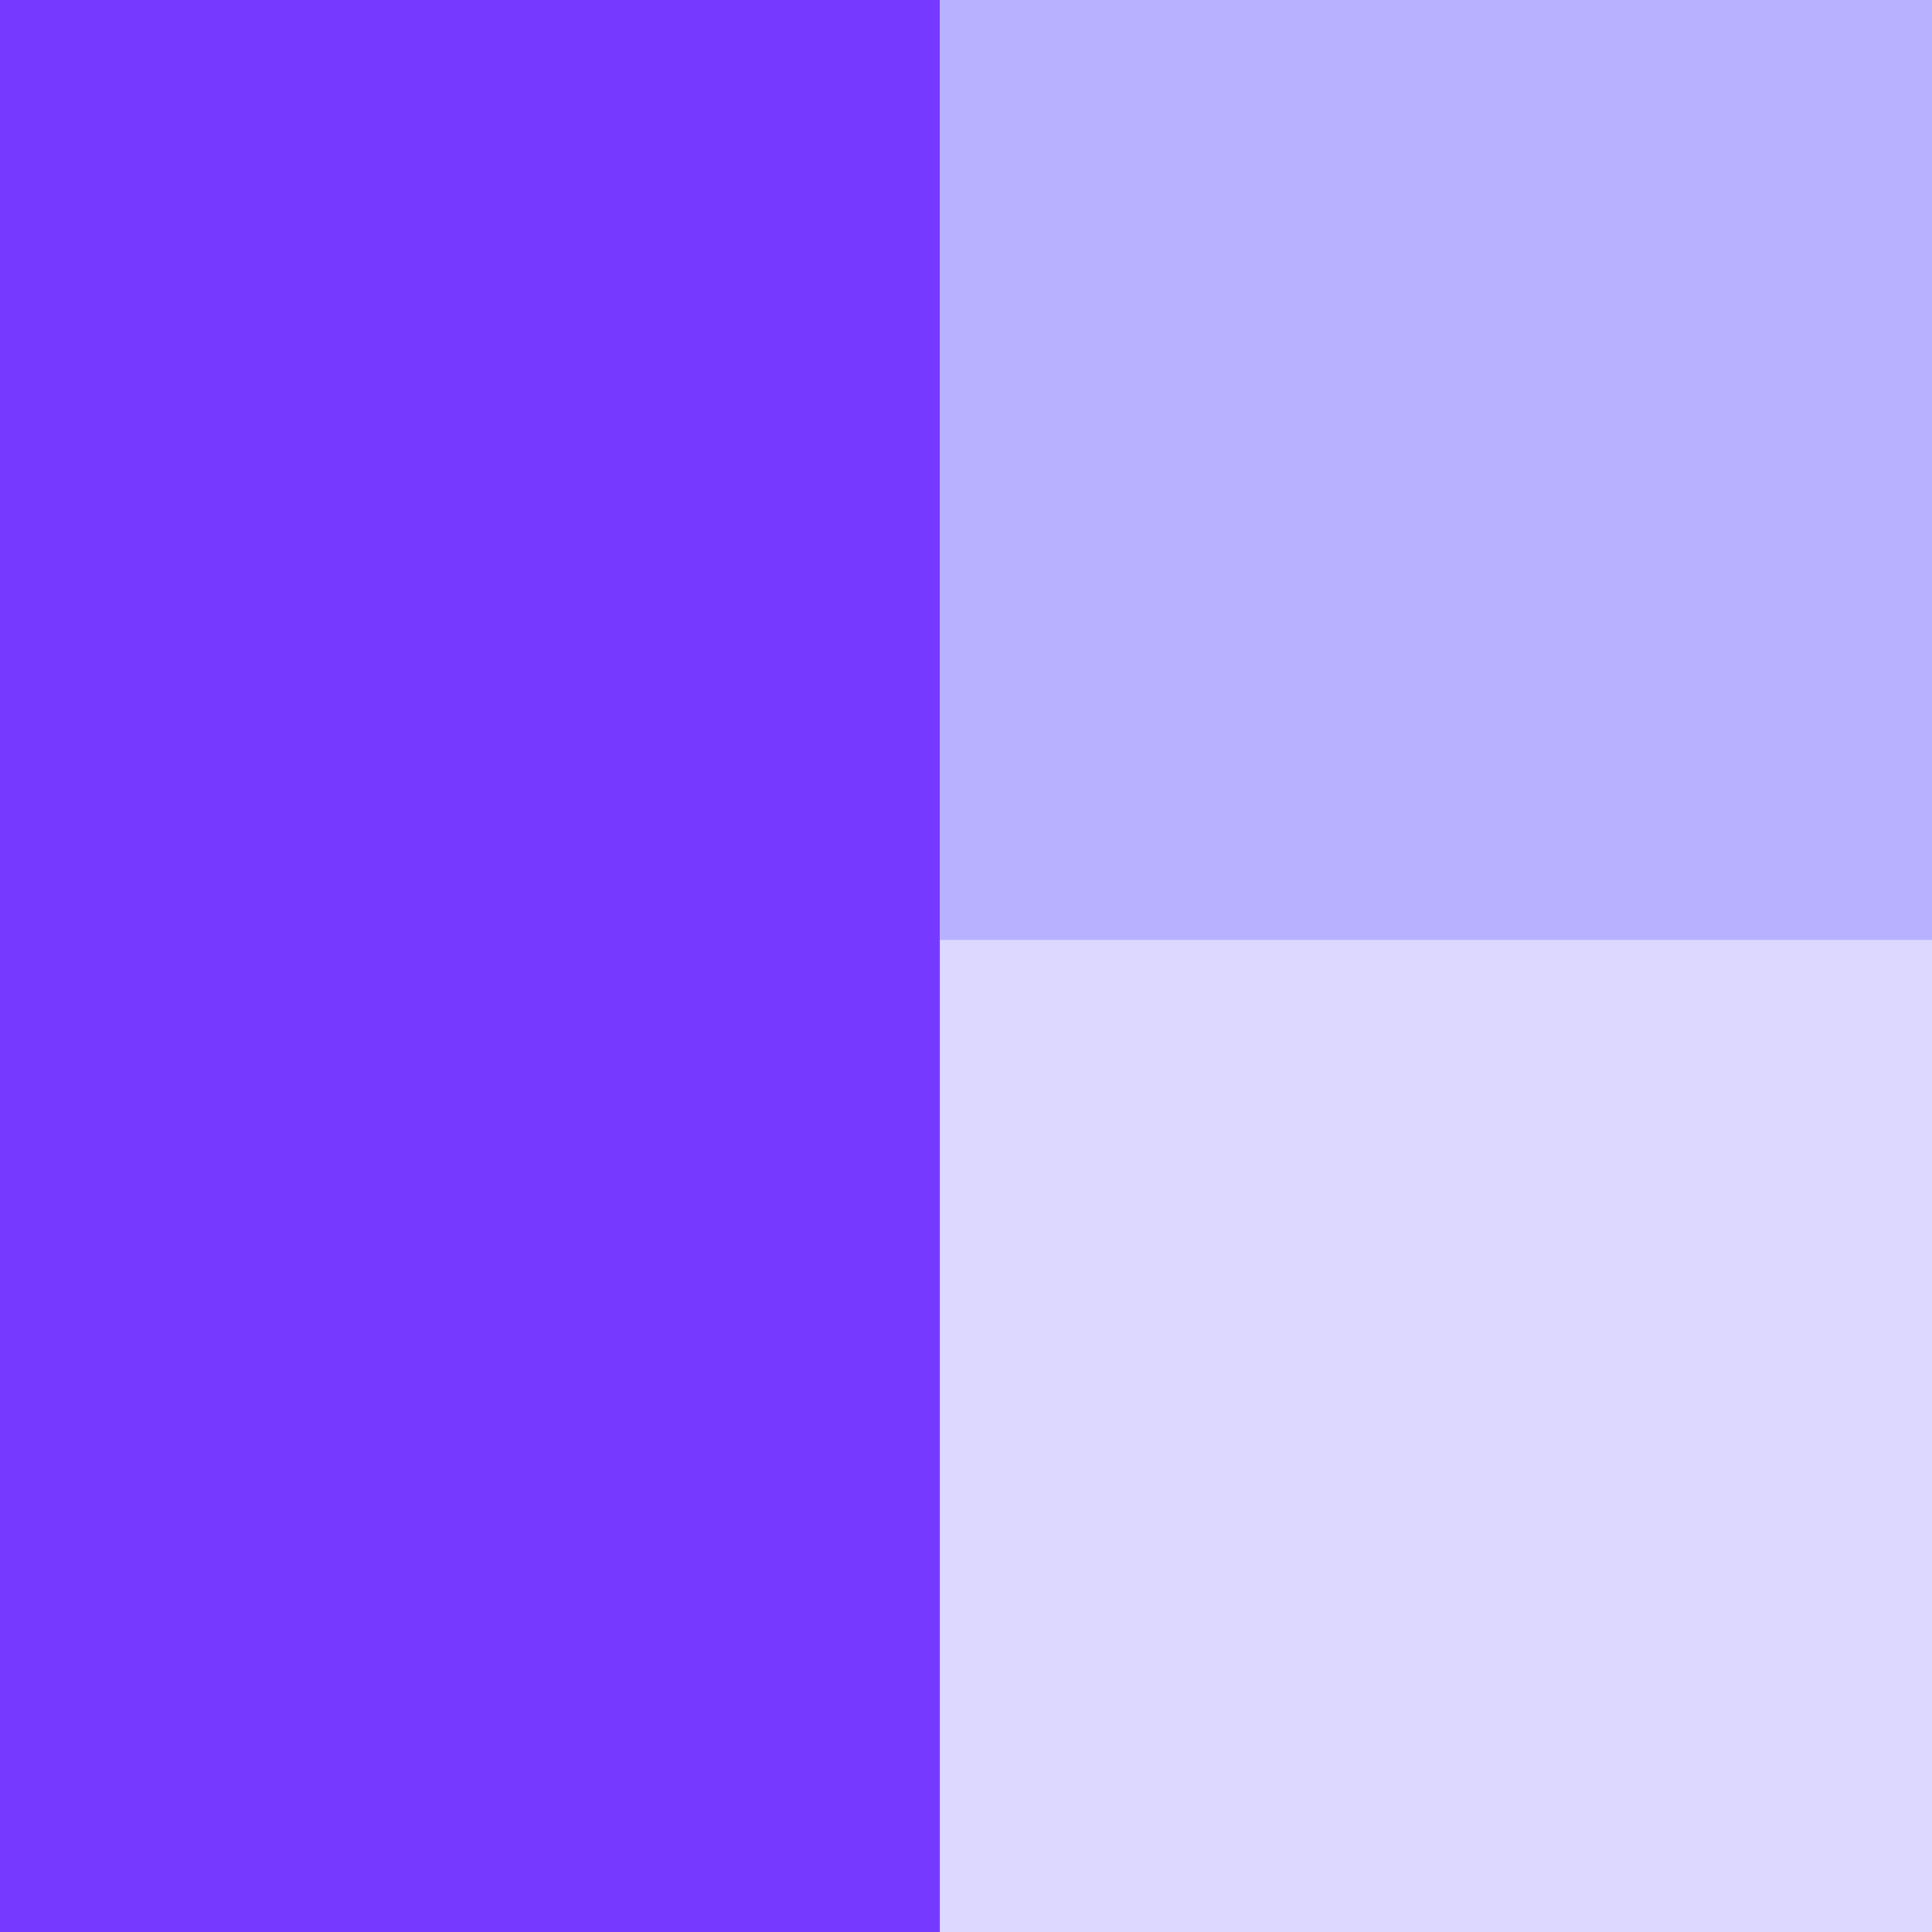
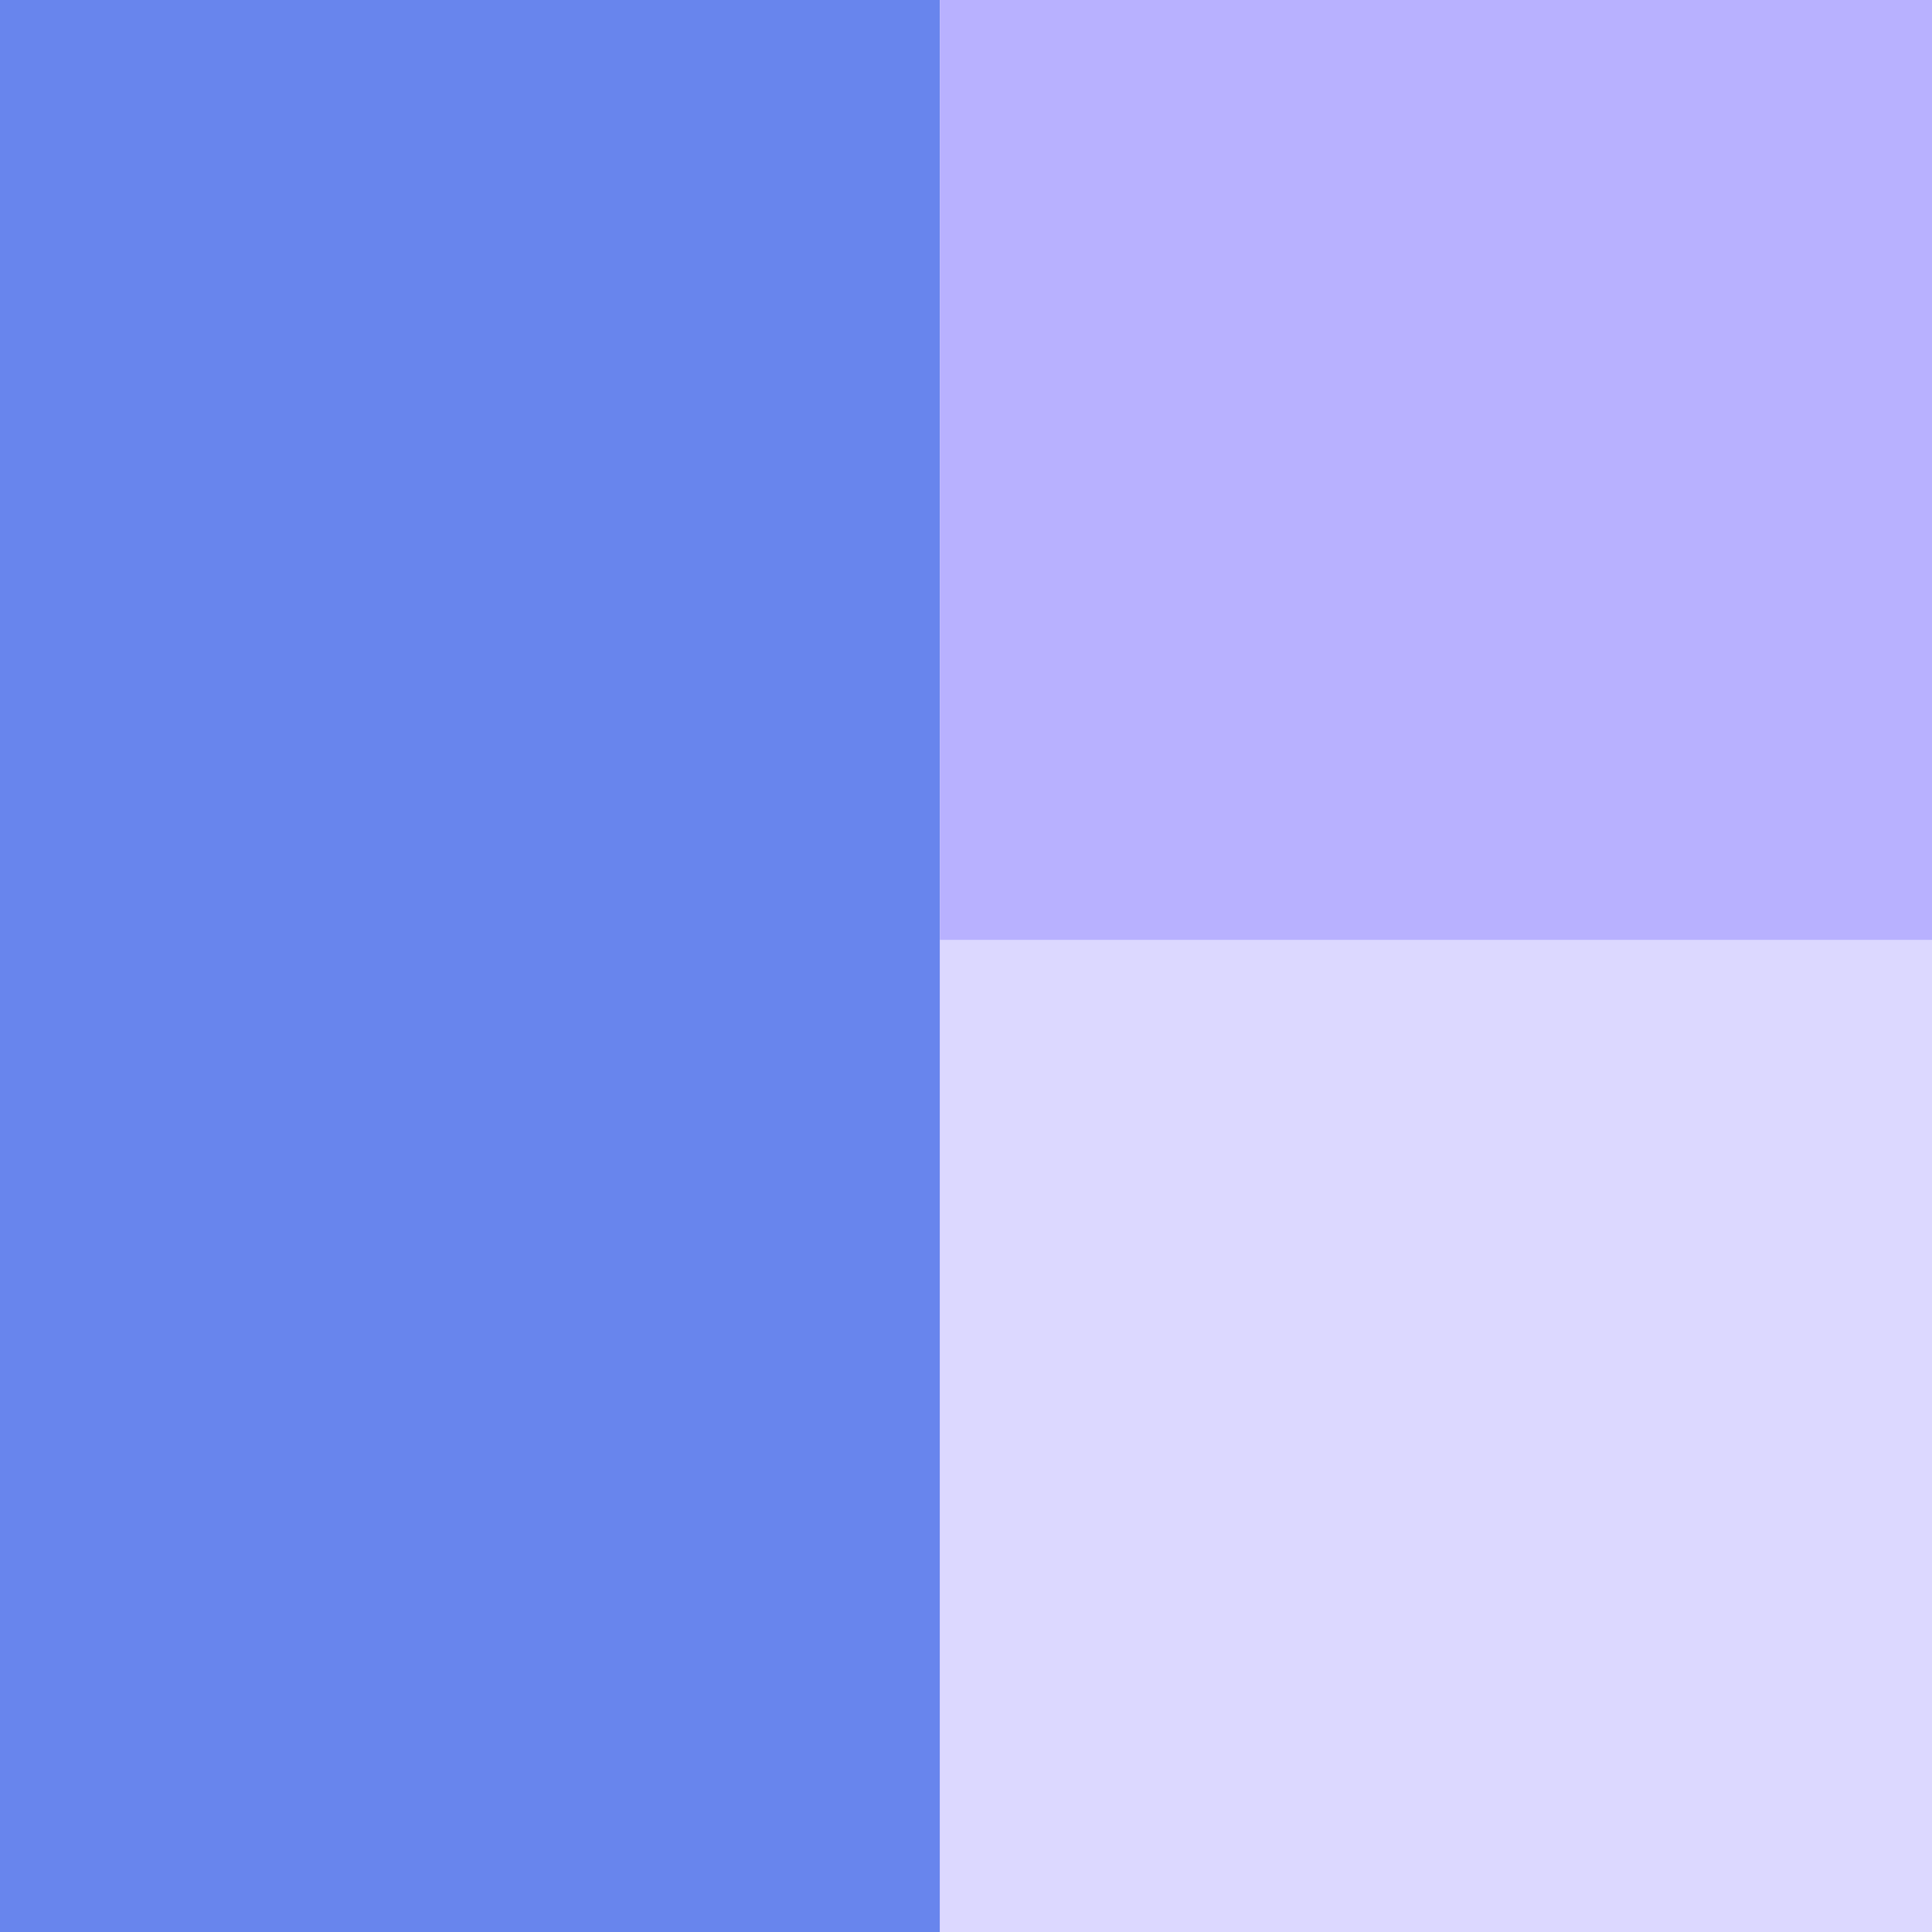
<svg xmlns="http://www.w3.org/2000/svg" width="38" height="38" viewBox="0 0 38 38" fill="none">
-   <rect width="18.486" height="38" fill="#7539FF" />
+   <rect width="18.486" height="38" fill="#6885ed" />
  <rect x="18.486" width="19.514" height="38" fill="#B8B1FF" />
  <rect x="18.486" y="18.486" width="19.514" height="19.514" fill="#DCD8FF" />
</svg>
